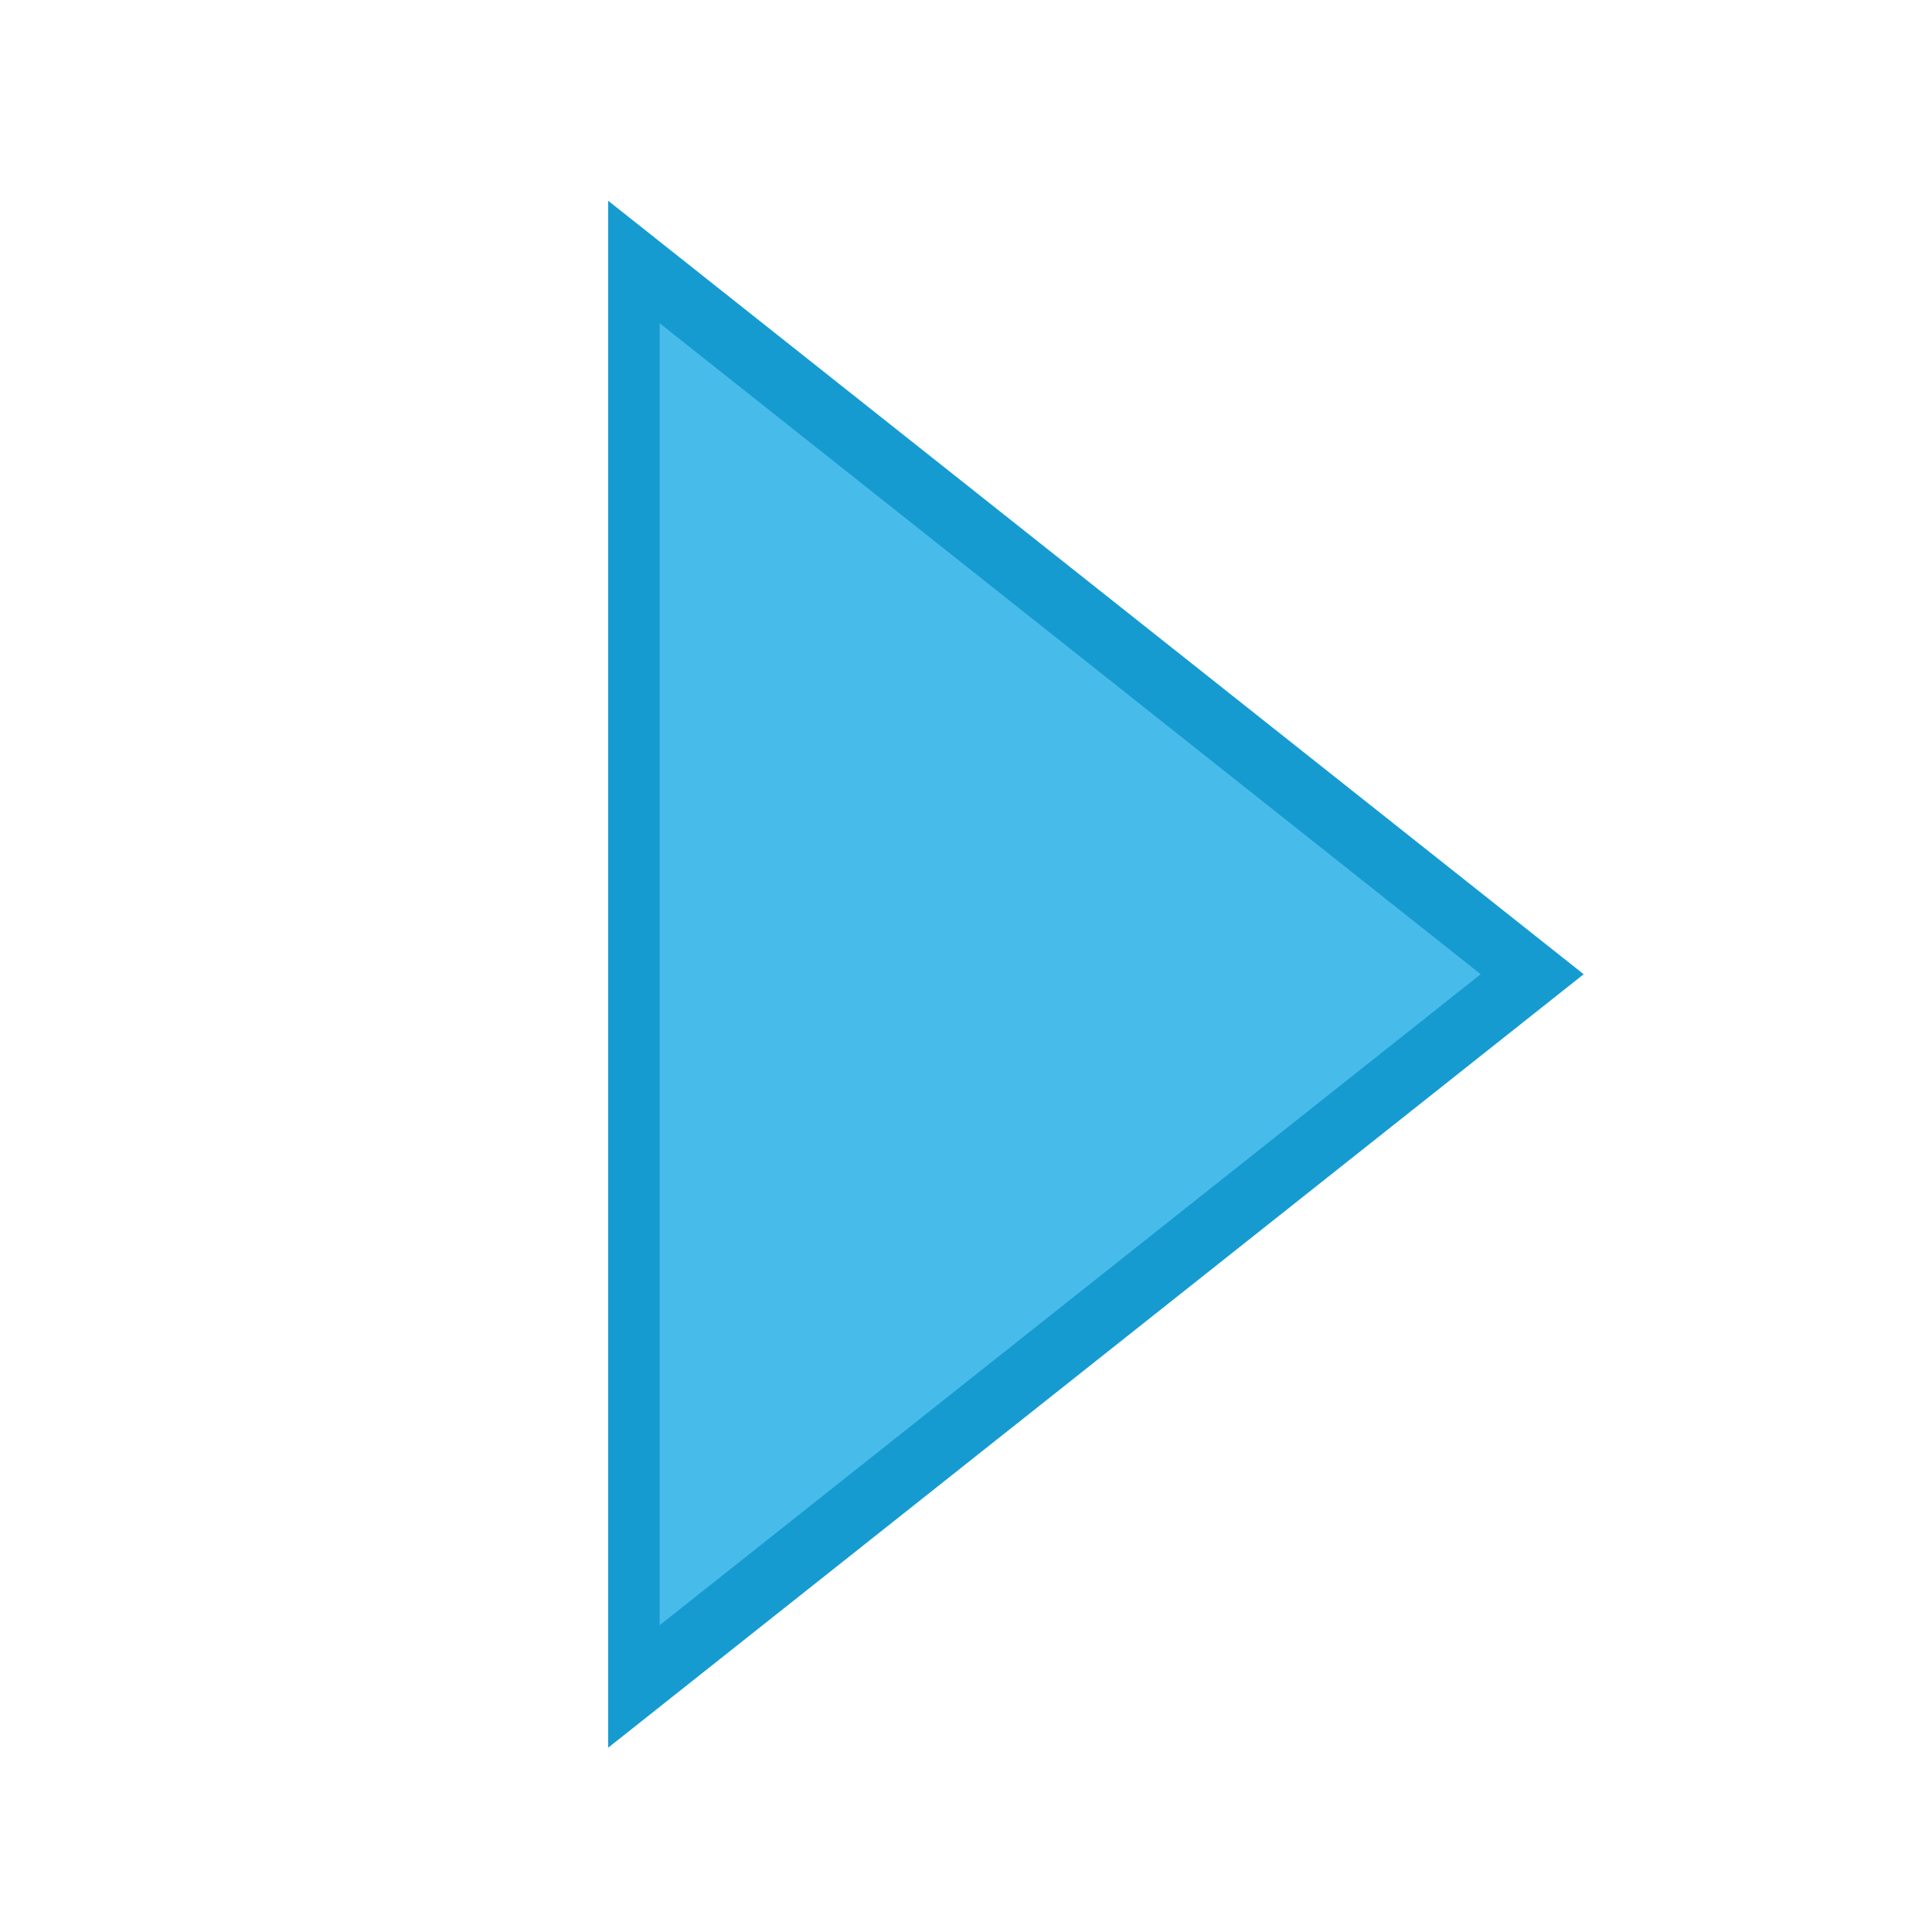
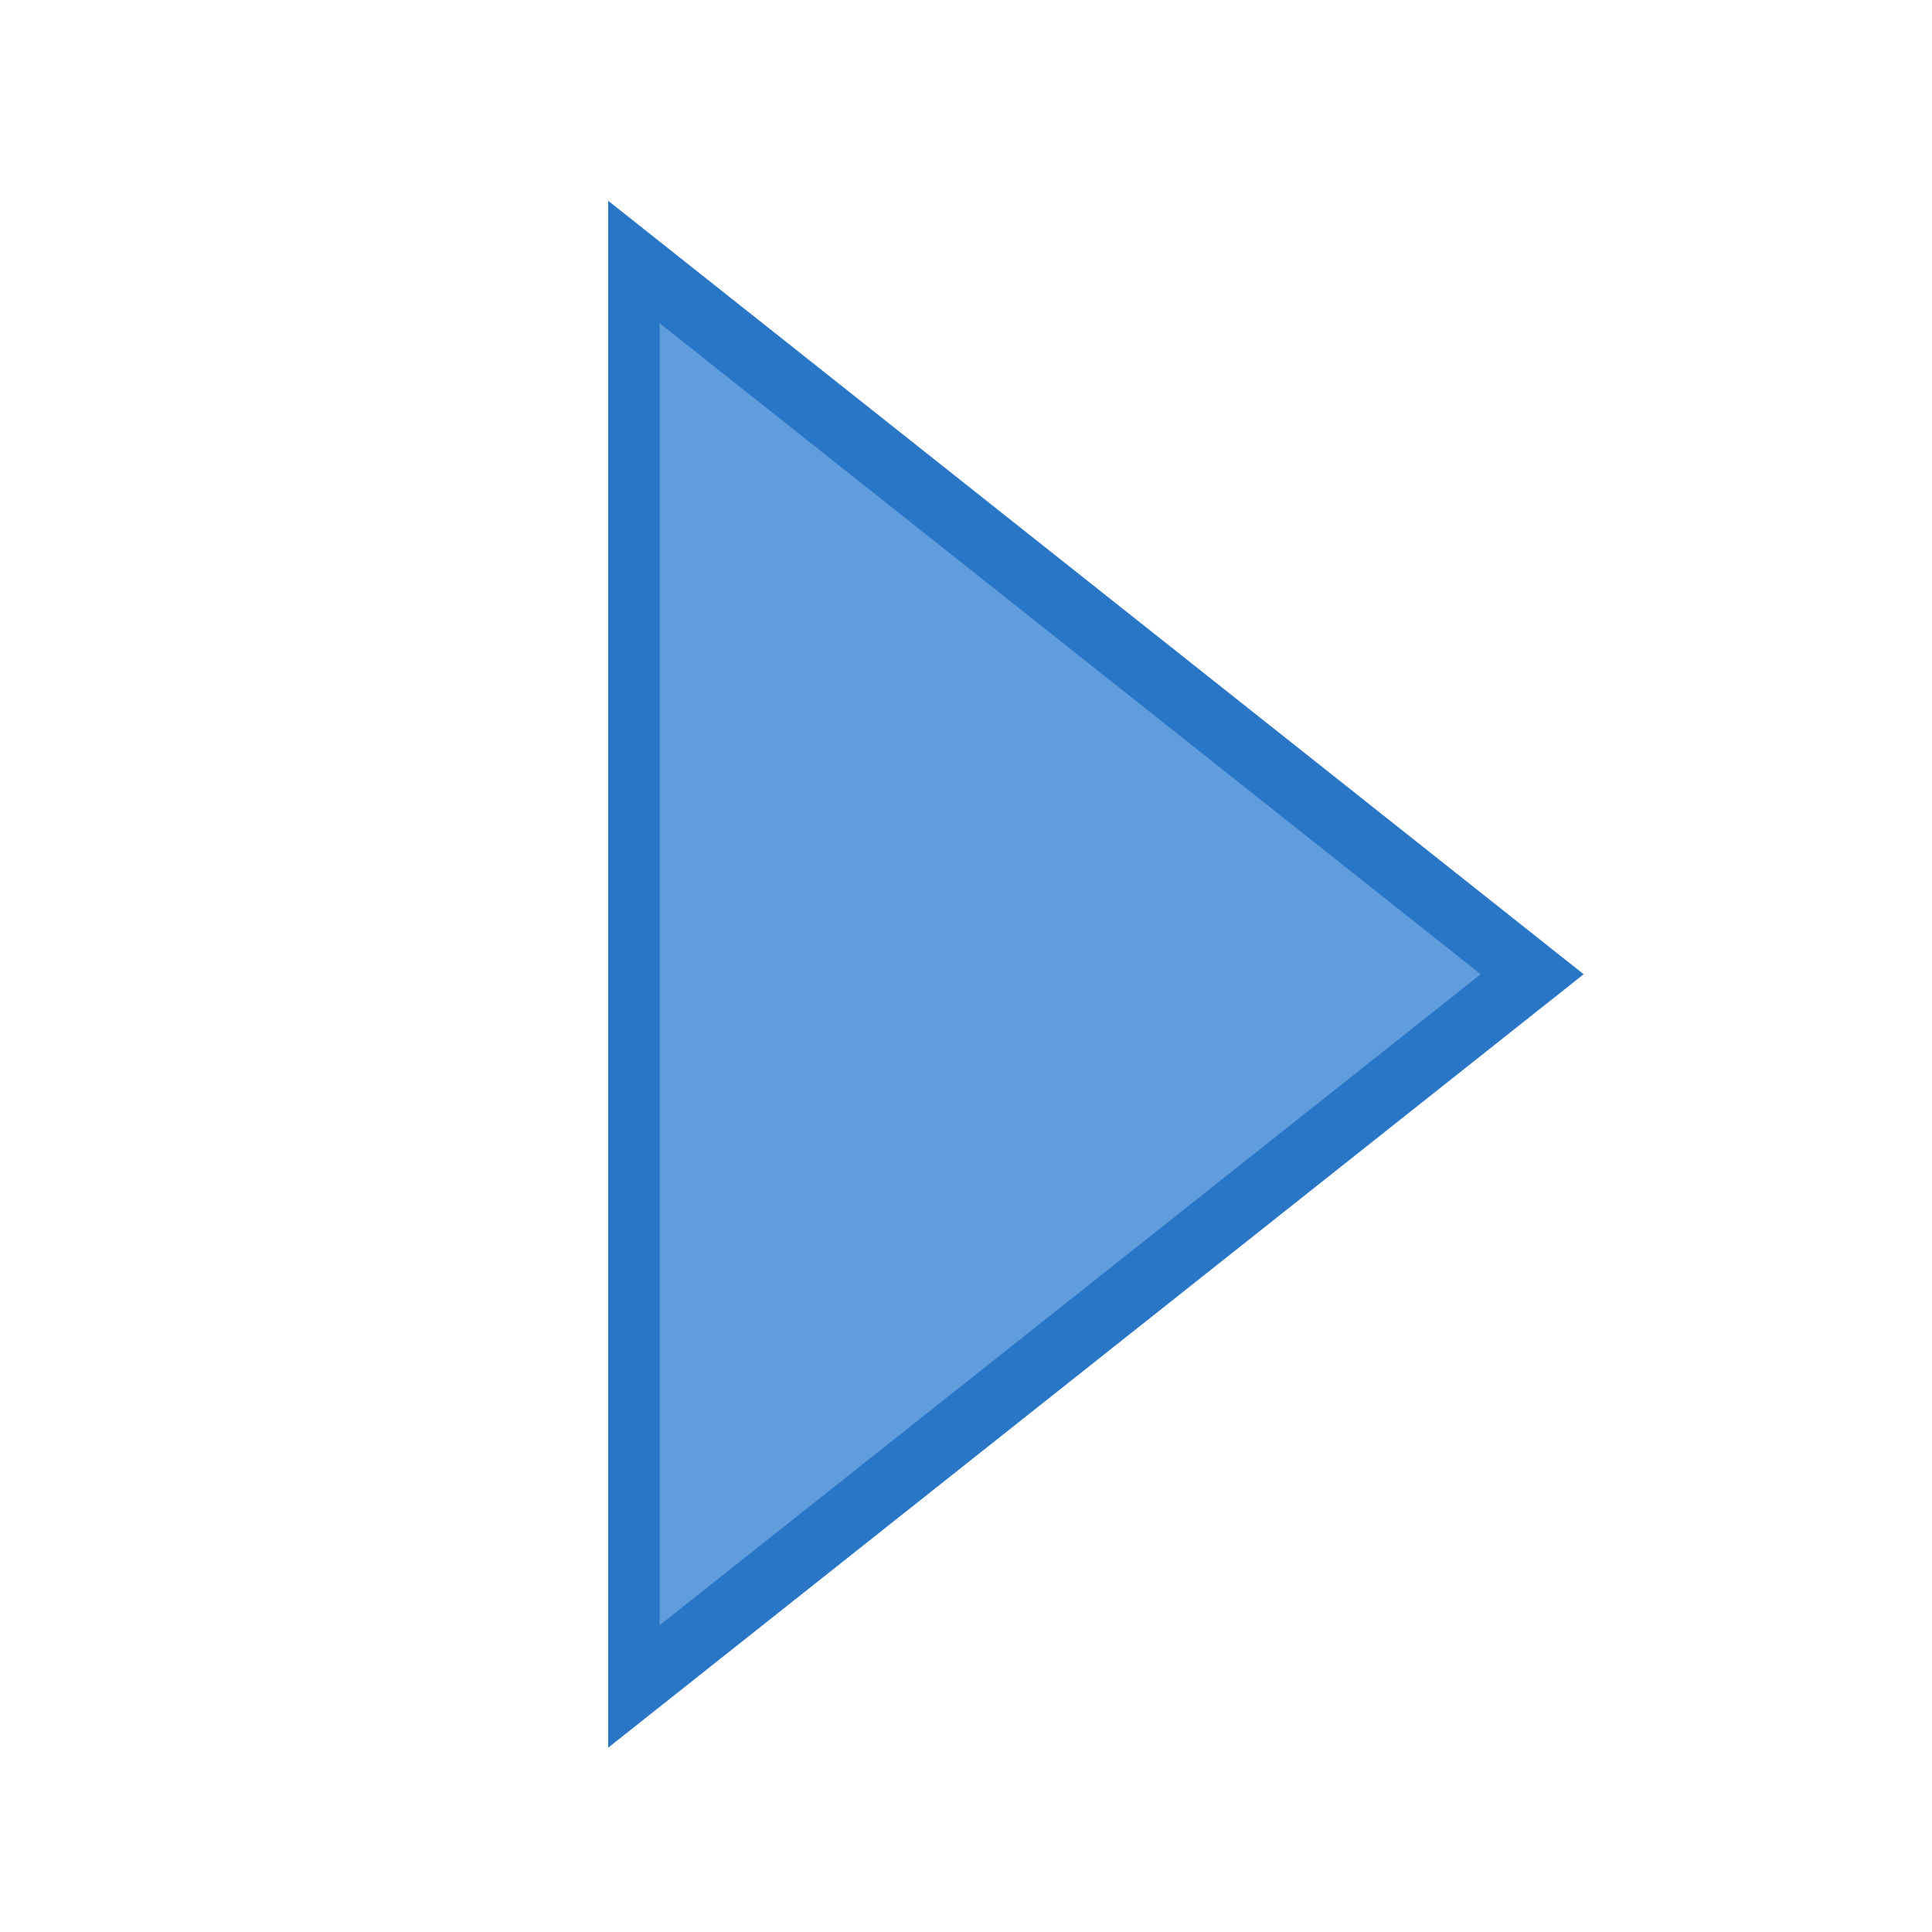
<svg xmlns="http://www.w3.org/2000/svg" width="16" height="16" id="svg2" version="1.1">
  <defs id="defs4" />
  <g id="layer1" transform="translate(0,-1036.362)">
-     <path style="fill:#47bceb;fill-opacity:1;stroke:#169bd0;stroke-width:0.43;stroke-linecap:round;stroke-linejoin:miter;stroke-miterlimit:4;stroke-opacity:1;stroke-dasharray:none;display:inline" id="path18028" d="M 88.83,340 80.17,340 84.5,332.5 Z" transform="matrix(0,1.362171,-0.9918625,0,342.4832,929.3267)" />
+     <path style="fill:#5f9ddd;fill-opacity:1;stroke:#2a76c6;stroke-width:0.43;stroke-linecap:round;stroke-linejoin:miter;stroke-miterlimit:4;stroke-opacity:1;stroke-dasharray:none;display:inline" id="path18028" d="M 88.83,340 80.17,340 84.5,332.5 Z" transform="matrix(0,1.362171,-0.9918625,0,342.4832,929.3267)" />
  </g>
</svg>
